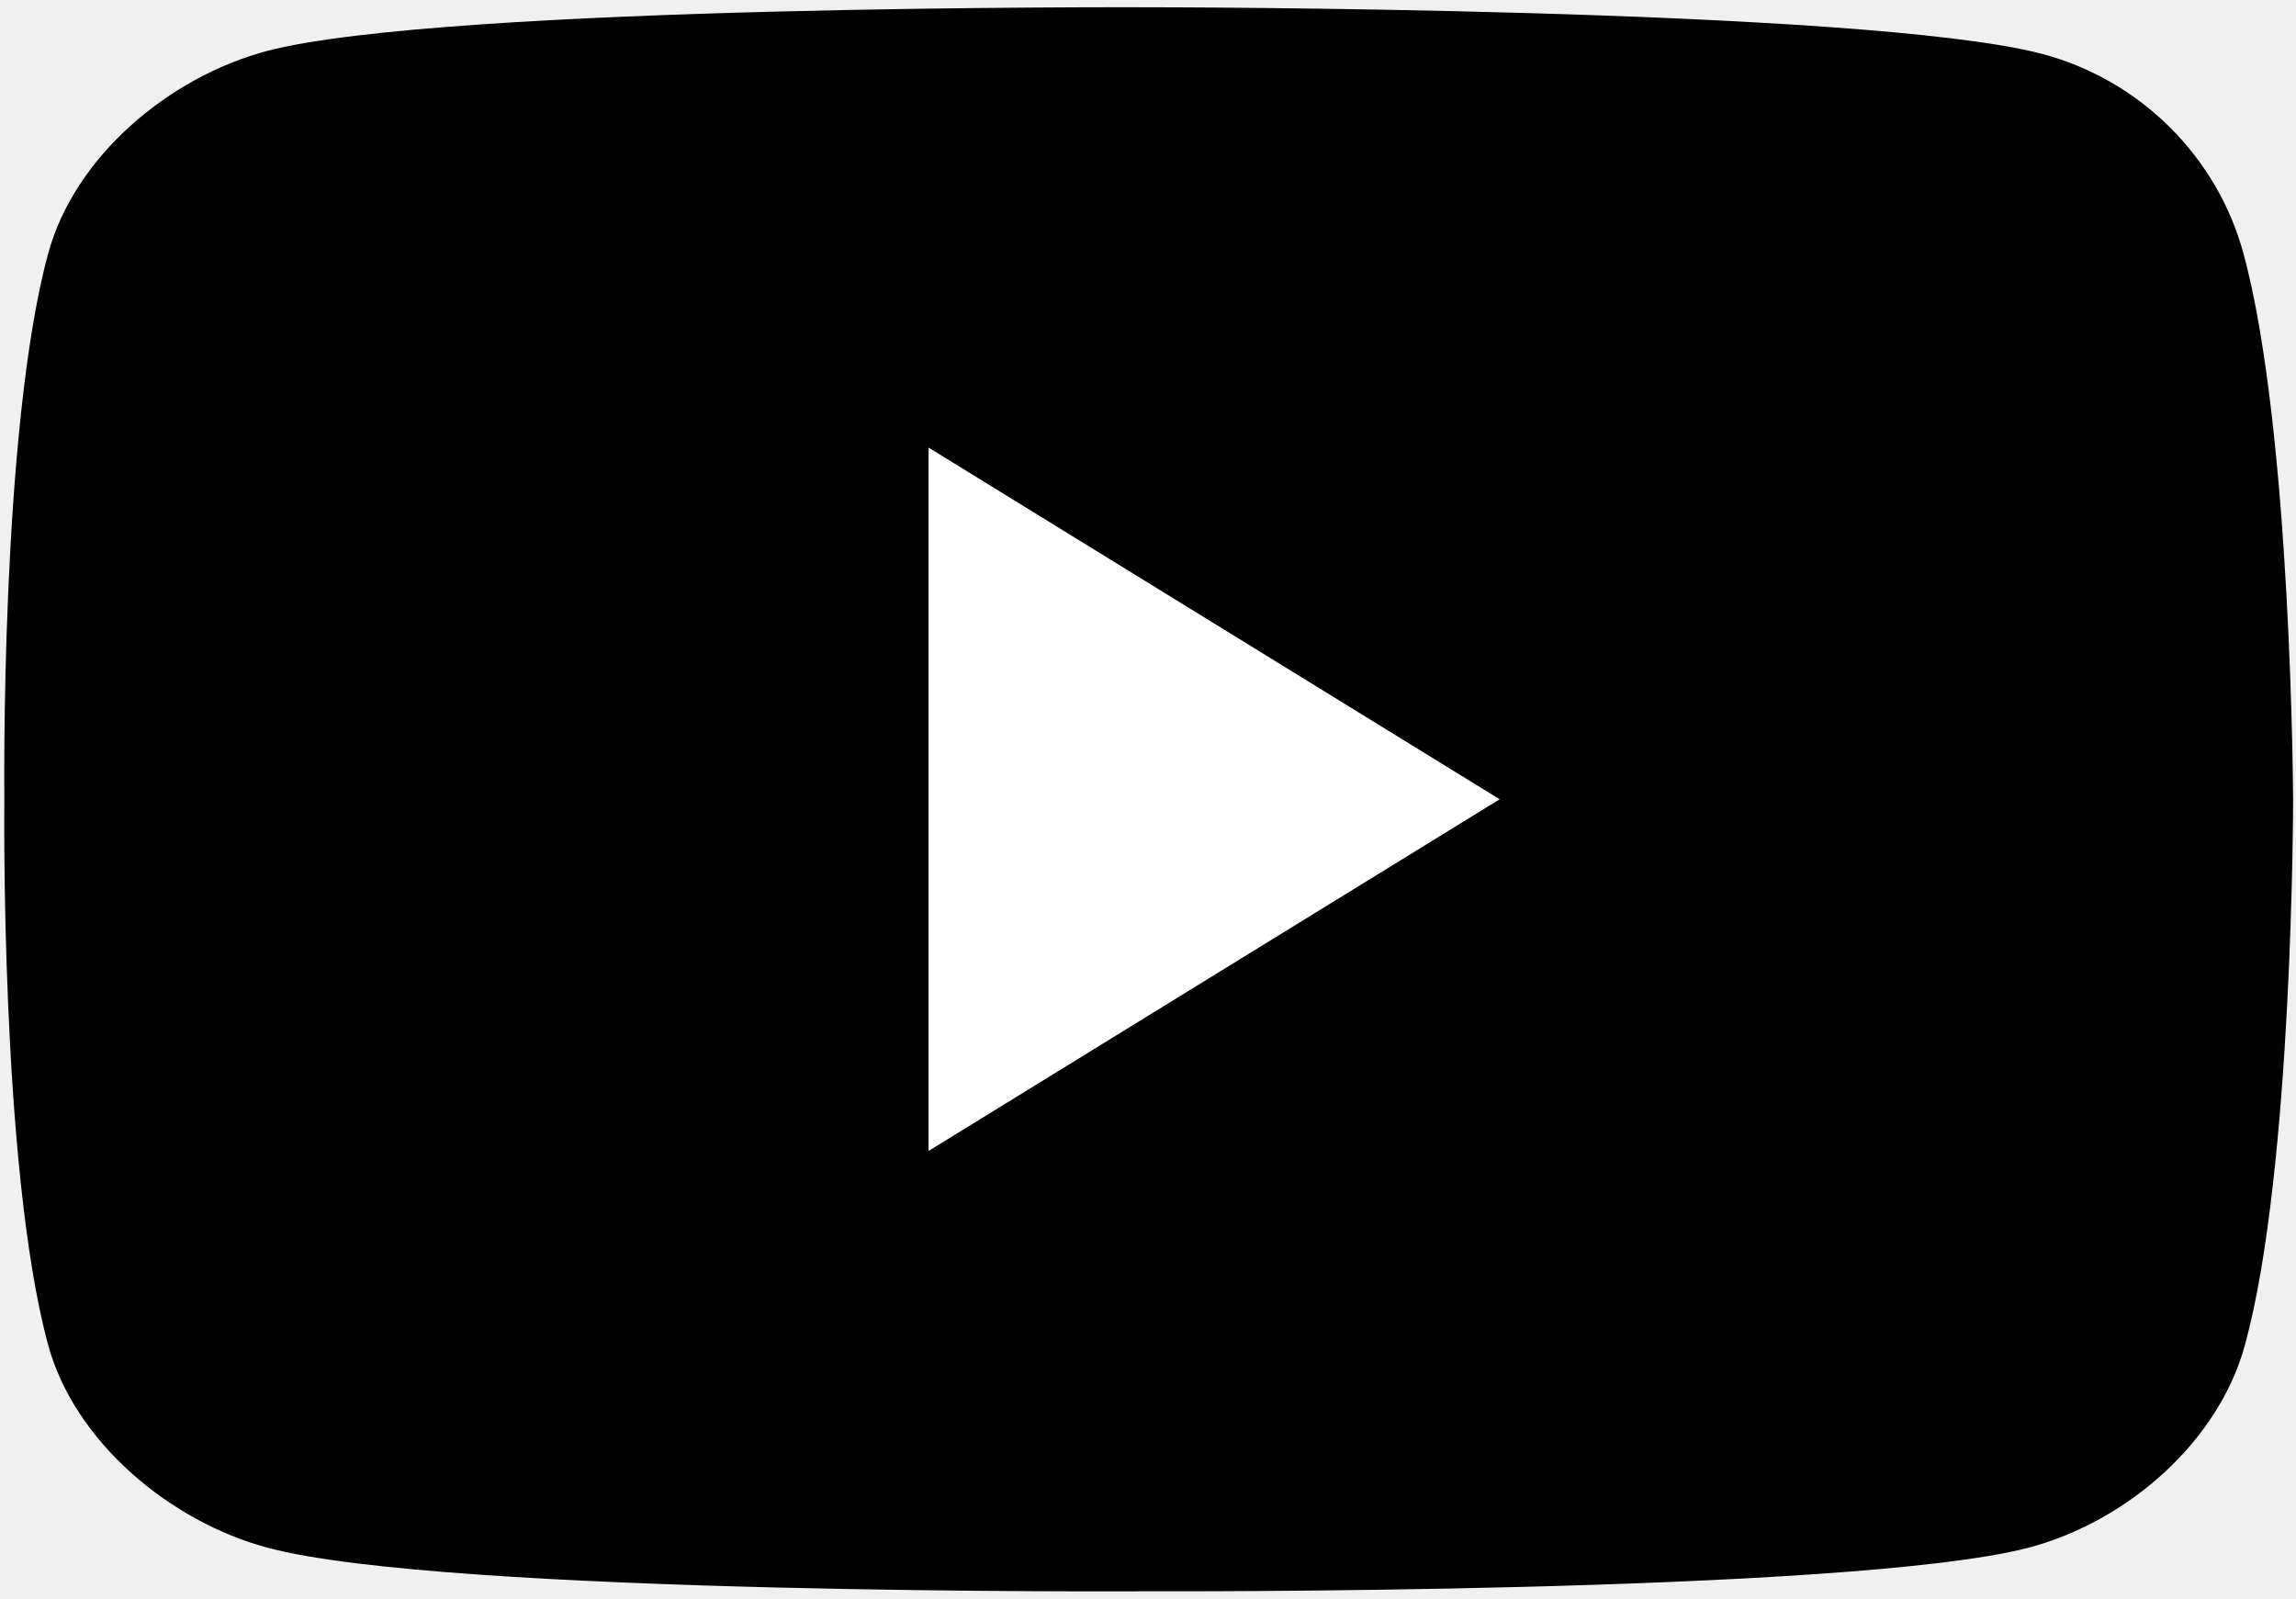
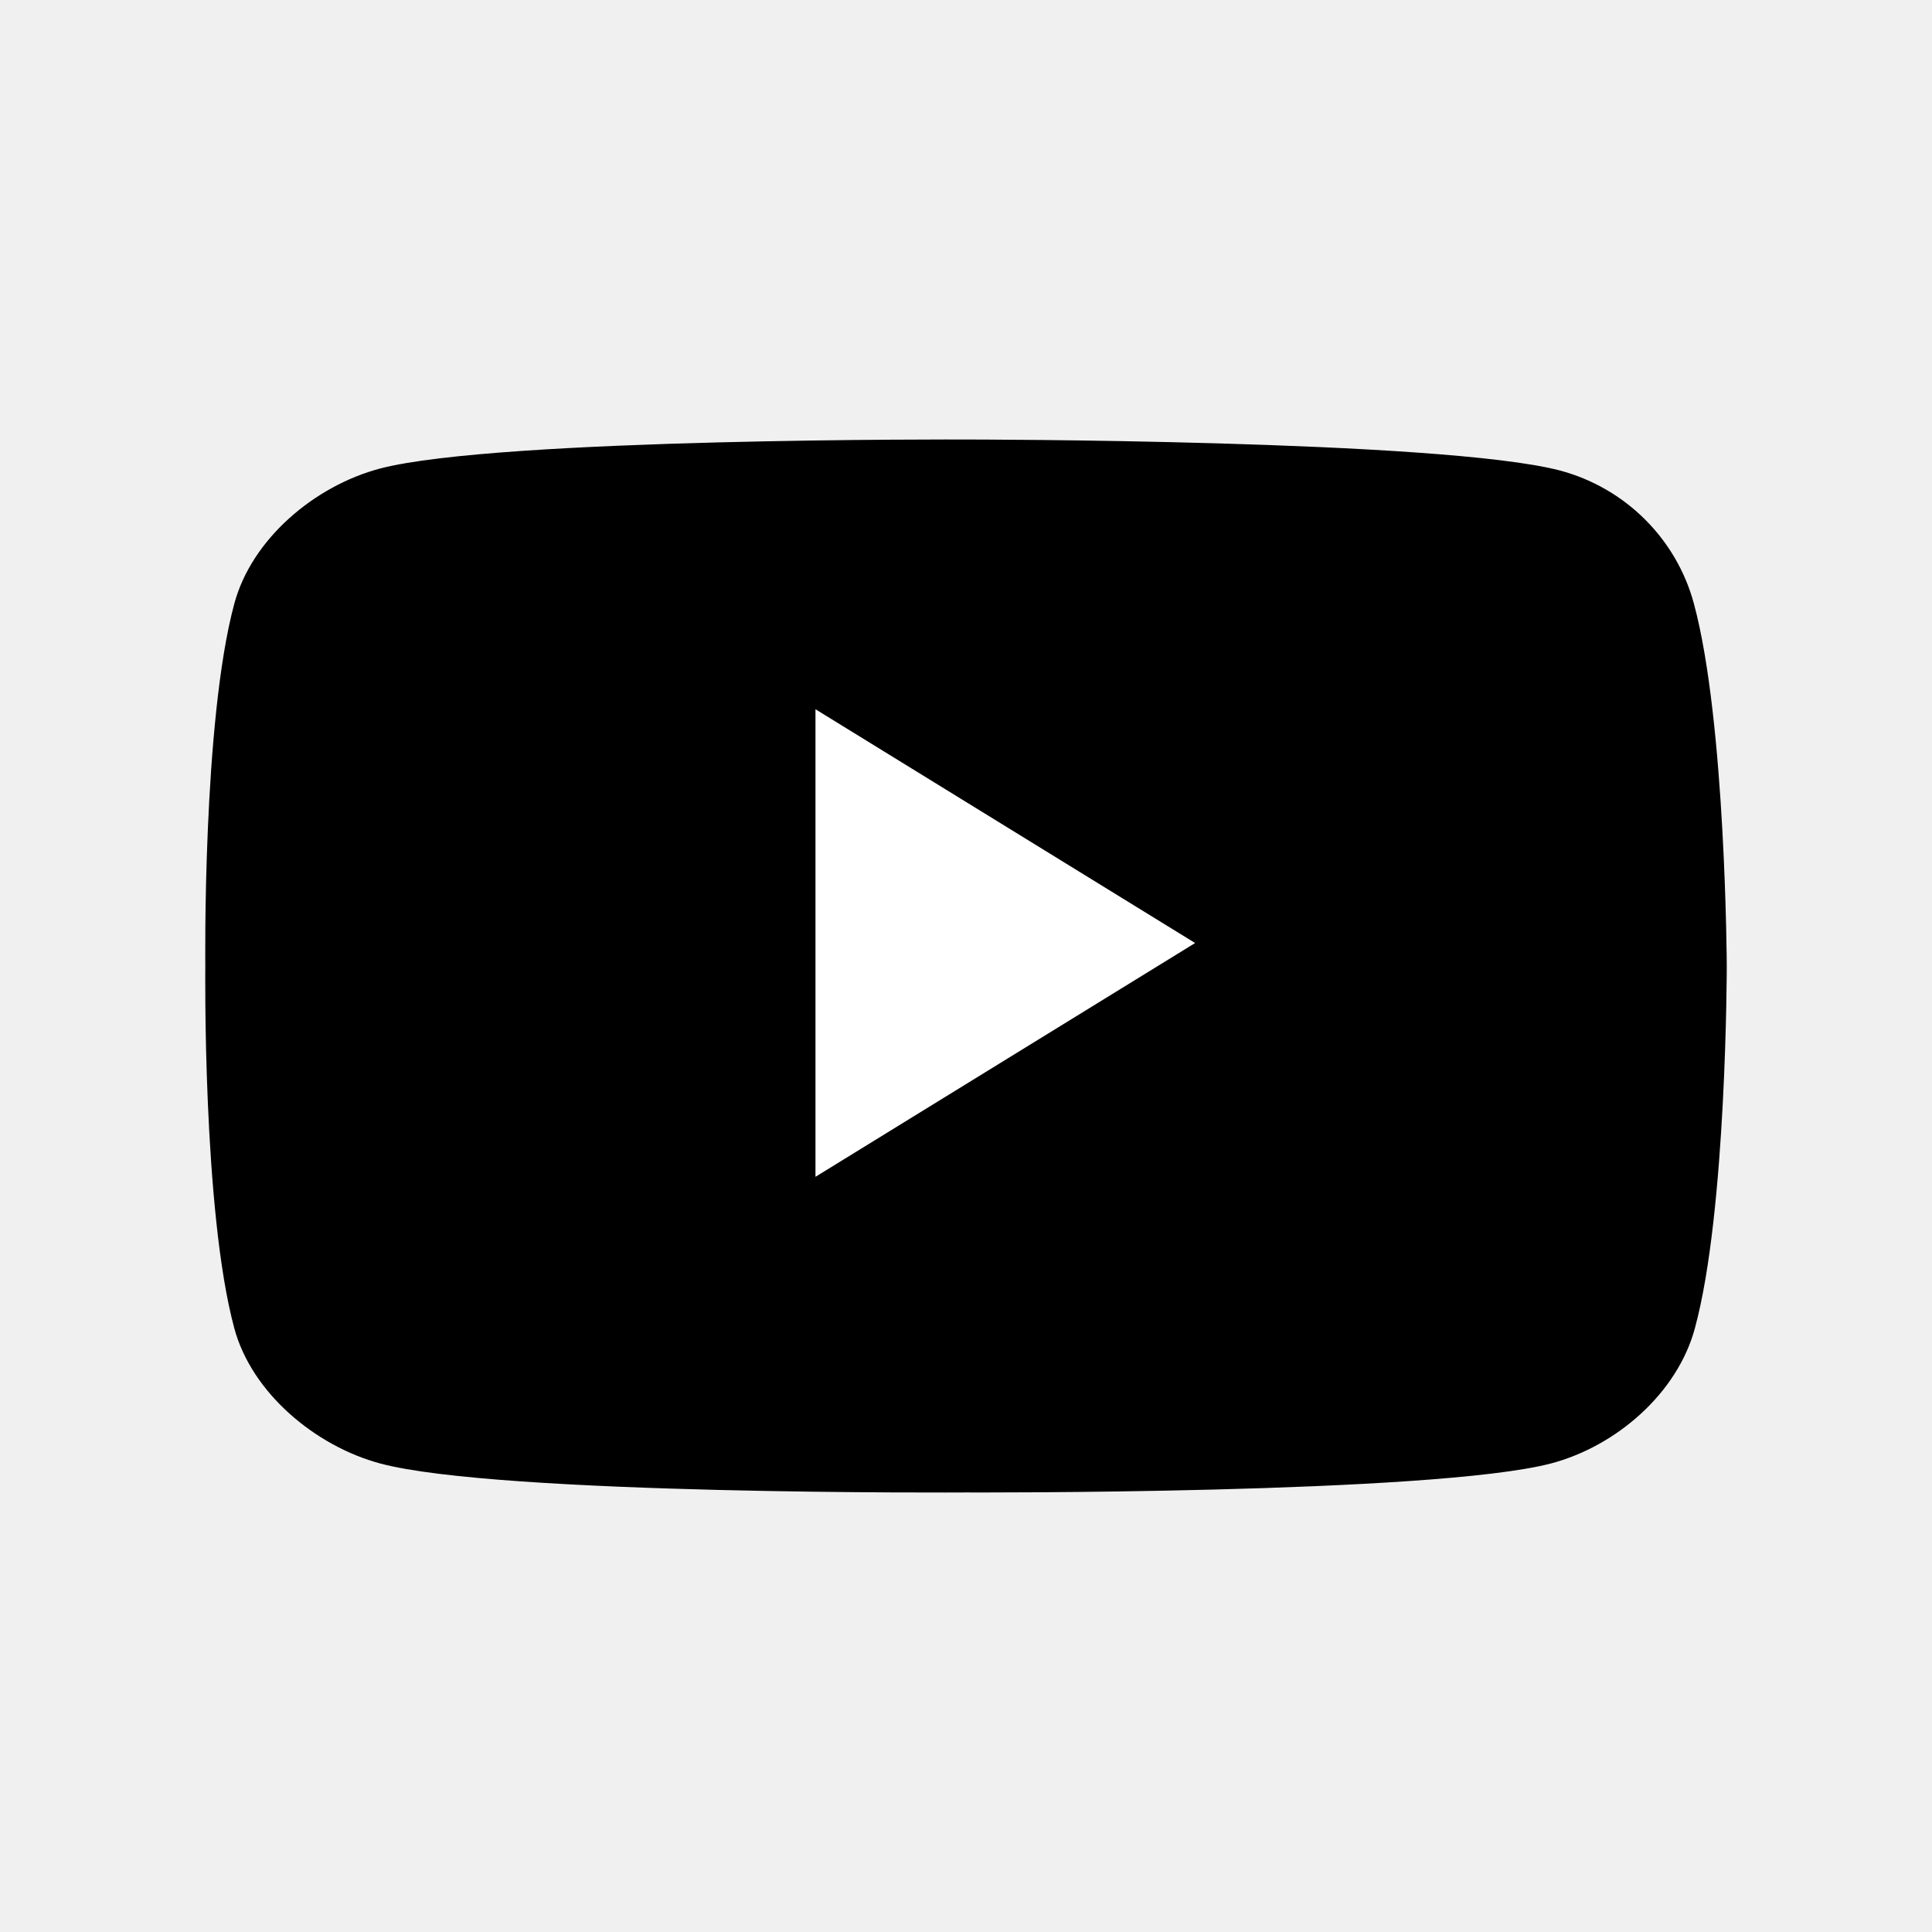
- <svg xmlns="http://www.w3.org/2000/svg" version="1.0" id="Layer_1" x="0px" y="0px" viewBox="0 0 158 110" enable-background="new 0 0 158 110" xml:space="preserve">
-   <path id="XMLID_142_" fill="#000000" d="M154.4,17.5c-1.8-6.7-7.1-12-13.9-13.8C128.2,0.5,79,0.5,79,0.5s-48.3-0.2-60.6,3  c-6.8,1.8-13.3,7.3-15.1,14C0,29.7,0.3,55,0.3,55S0,80.3,3.3,92.5c1.8,6.7,8.4,12.2,15.1,14c12.3,3.3,60.6,3,60.6,3s48.3,0.2,60.6-3  c6.8-1.8,13.1-7.3,14.9-14c3.3-12.1,3.3-37.5,3.3-37.5S157.7,29.7,154.4,17.5z" />
-   <polygon id="XMLID_824_" fill="#FFFFFF" points="63.9,79.2 103.2,55 63.9,30.8 " />
+ <svg xmlns="http://www.w3.org/2000/svg" version="1.0" id="Layer_1" x="0px" y="0px" viewBox="0 0 200 200" enable-background="new 0 0 158 110" xml:space="preserve" width="200" height="200">
+   <defs id="defs3765" />
+   <path id="XMLID_142_" d="m 175.354,62.498 c -1.8,-6.7 -7.1,-12 -13.9,-13.8 -12.3,-3.2 -61.5,-3.2 -61.5,-3.2 0,0 -48.3,-0.2 -60.6,3 -6.8,1.8 -13.3,7.3 -15.1,14 -3.3,12.2 -3,37.5 -3,37.5 0,0 -0.3,25.3 3,37.5 1.8,6.7 8.4,12.2 15.1,14 12.3,3.3 60.6,3 60.6,3 0,0 48.3,0.2 60.6,-3 6.8,-1.8 13.1,-7.3 14.9,-14 3.3,-12.1 3.3,-37.5 3.3,-37.5 0,0 -0.1,-25.3 -3.4,-37.5 z" style="fill:#000000" />
+   <polygon id="XMLID_824_" points="63.9,30.8 63.9,79.2 103.2,55 " style="fill:#ffffff" transform="translate(20.51797,42.62215)" />
</svg>
